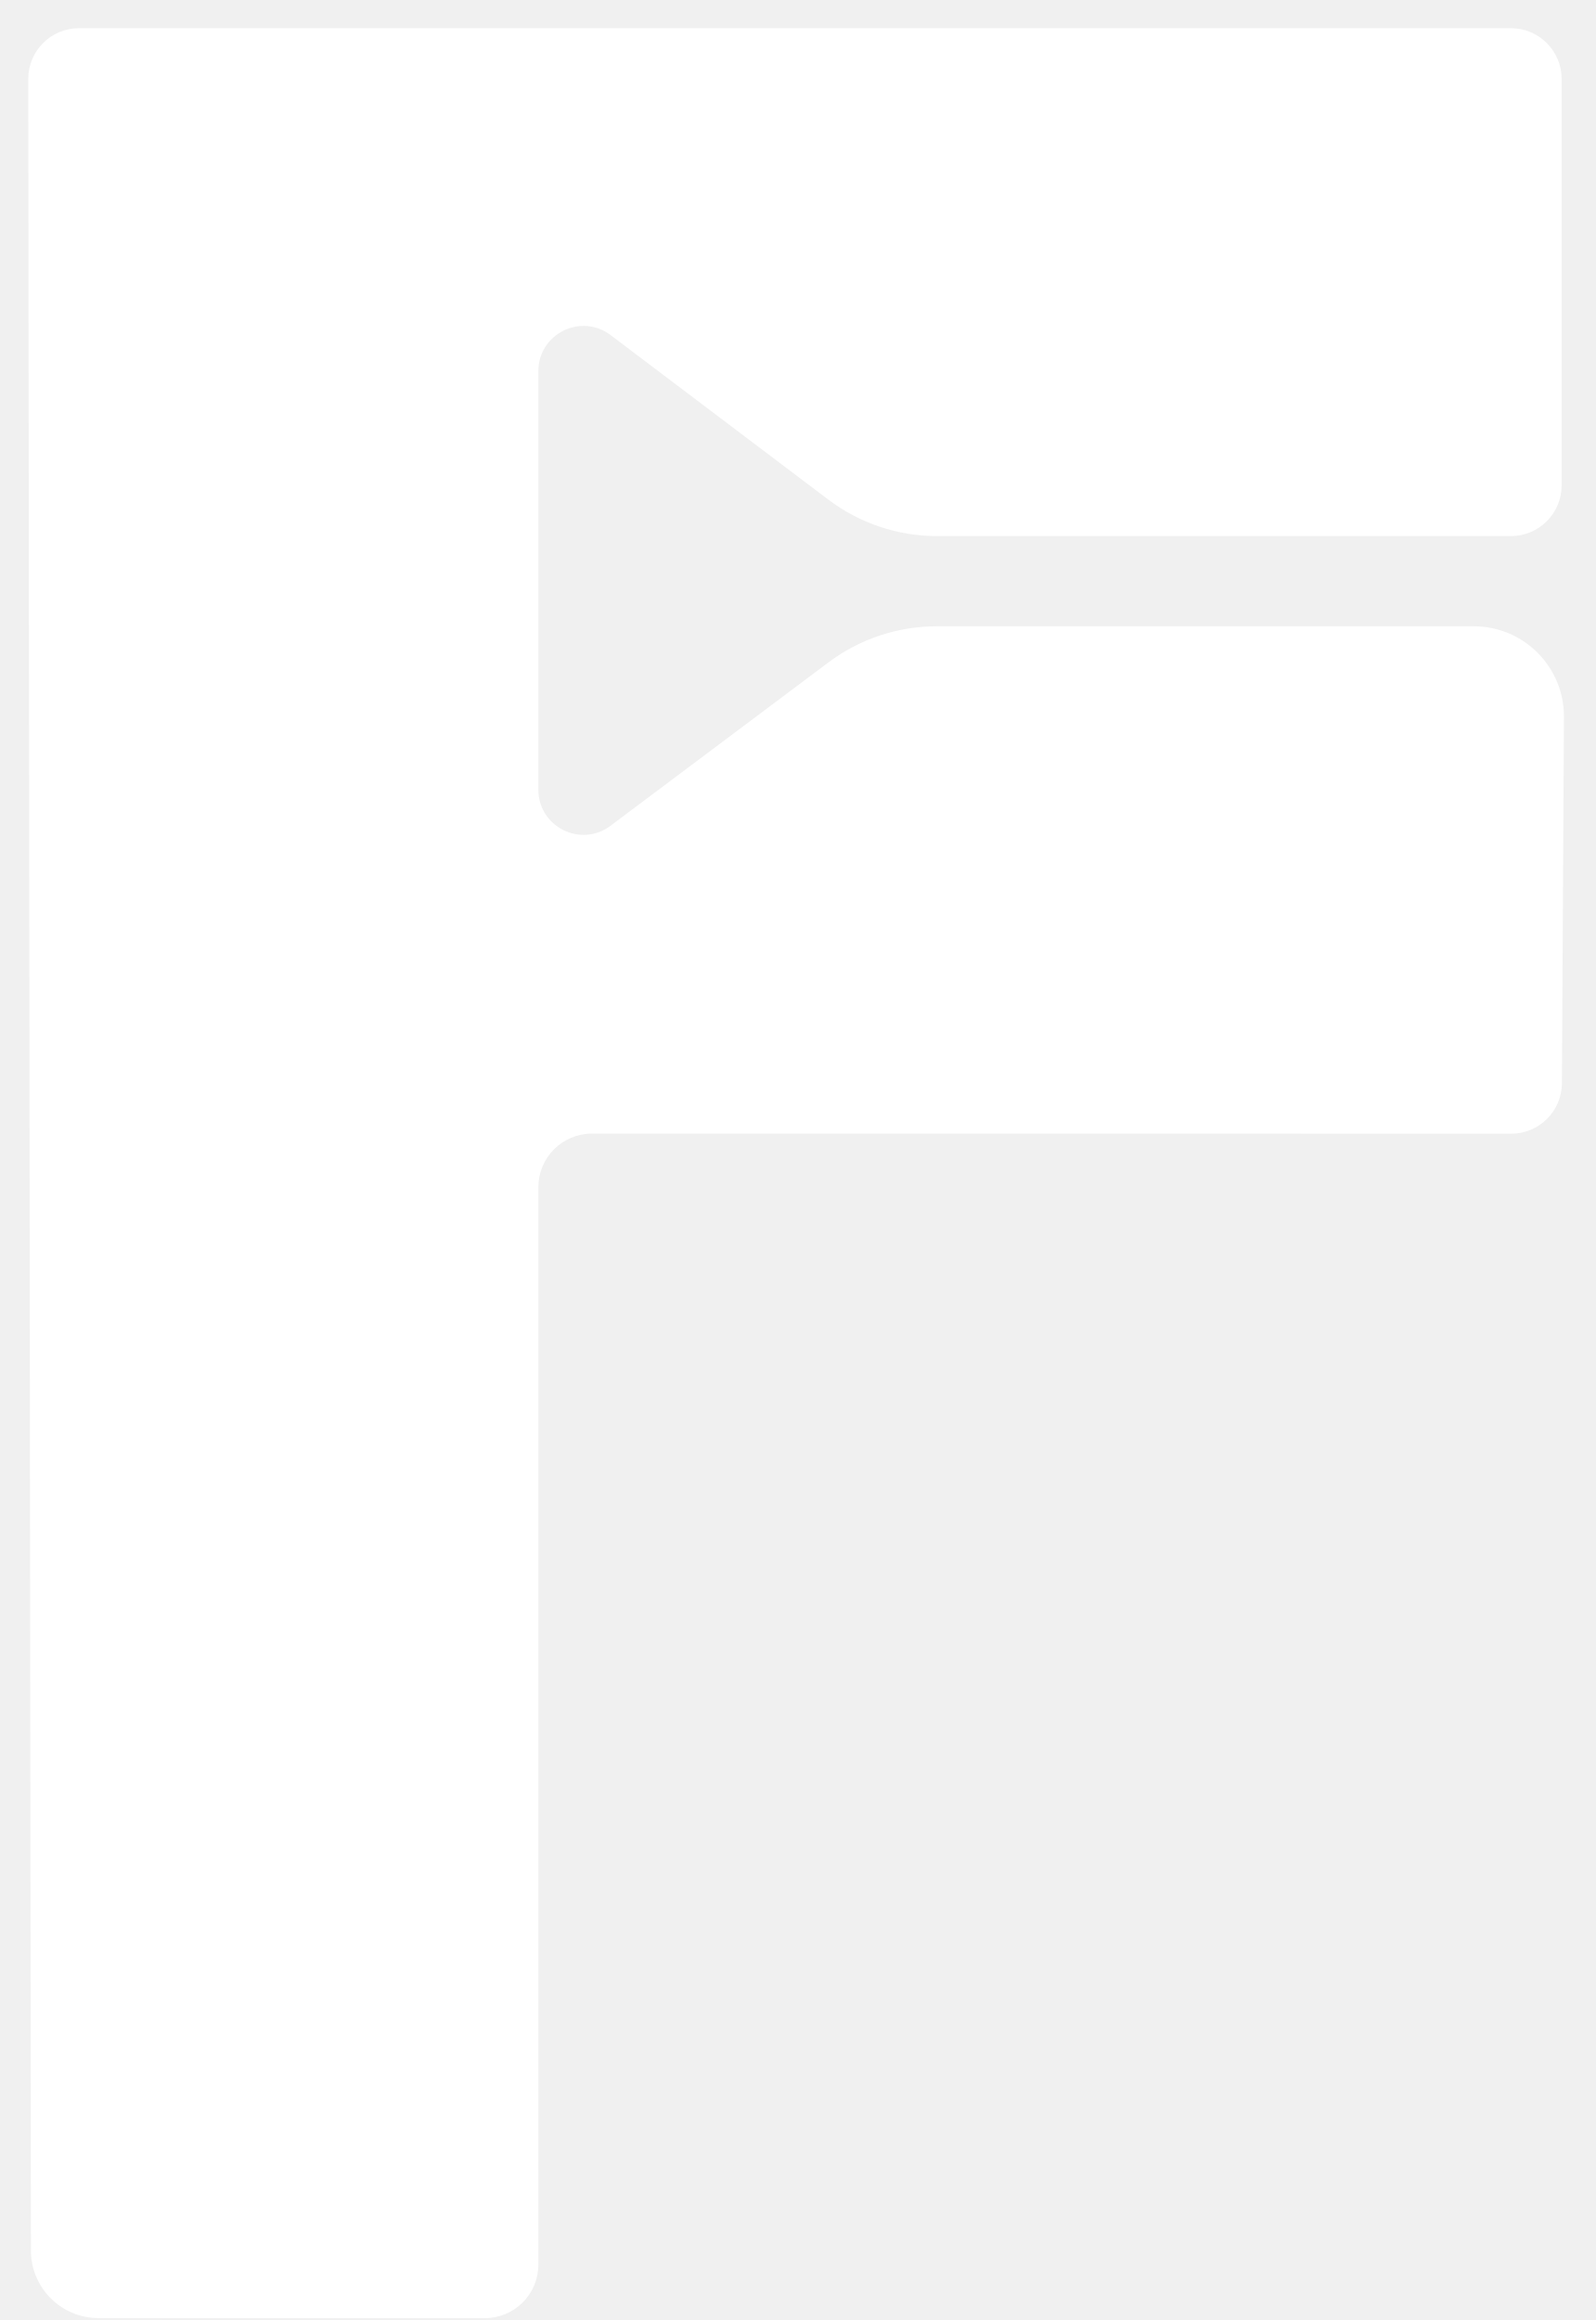
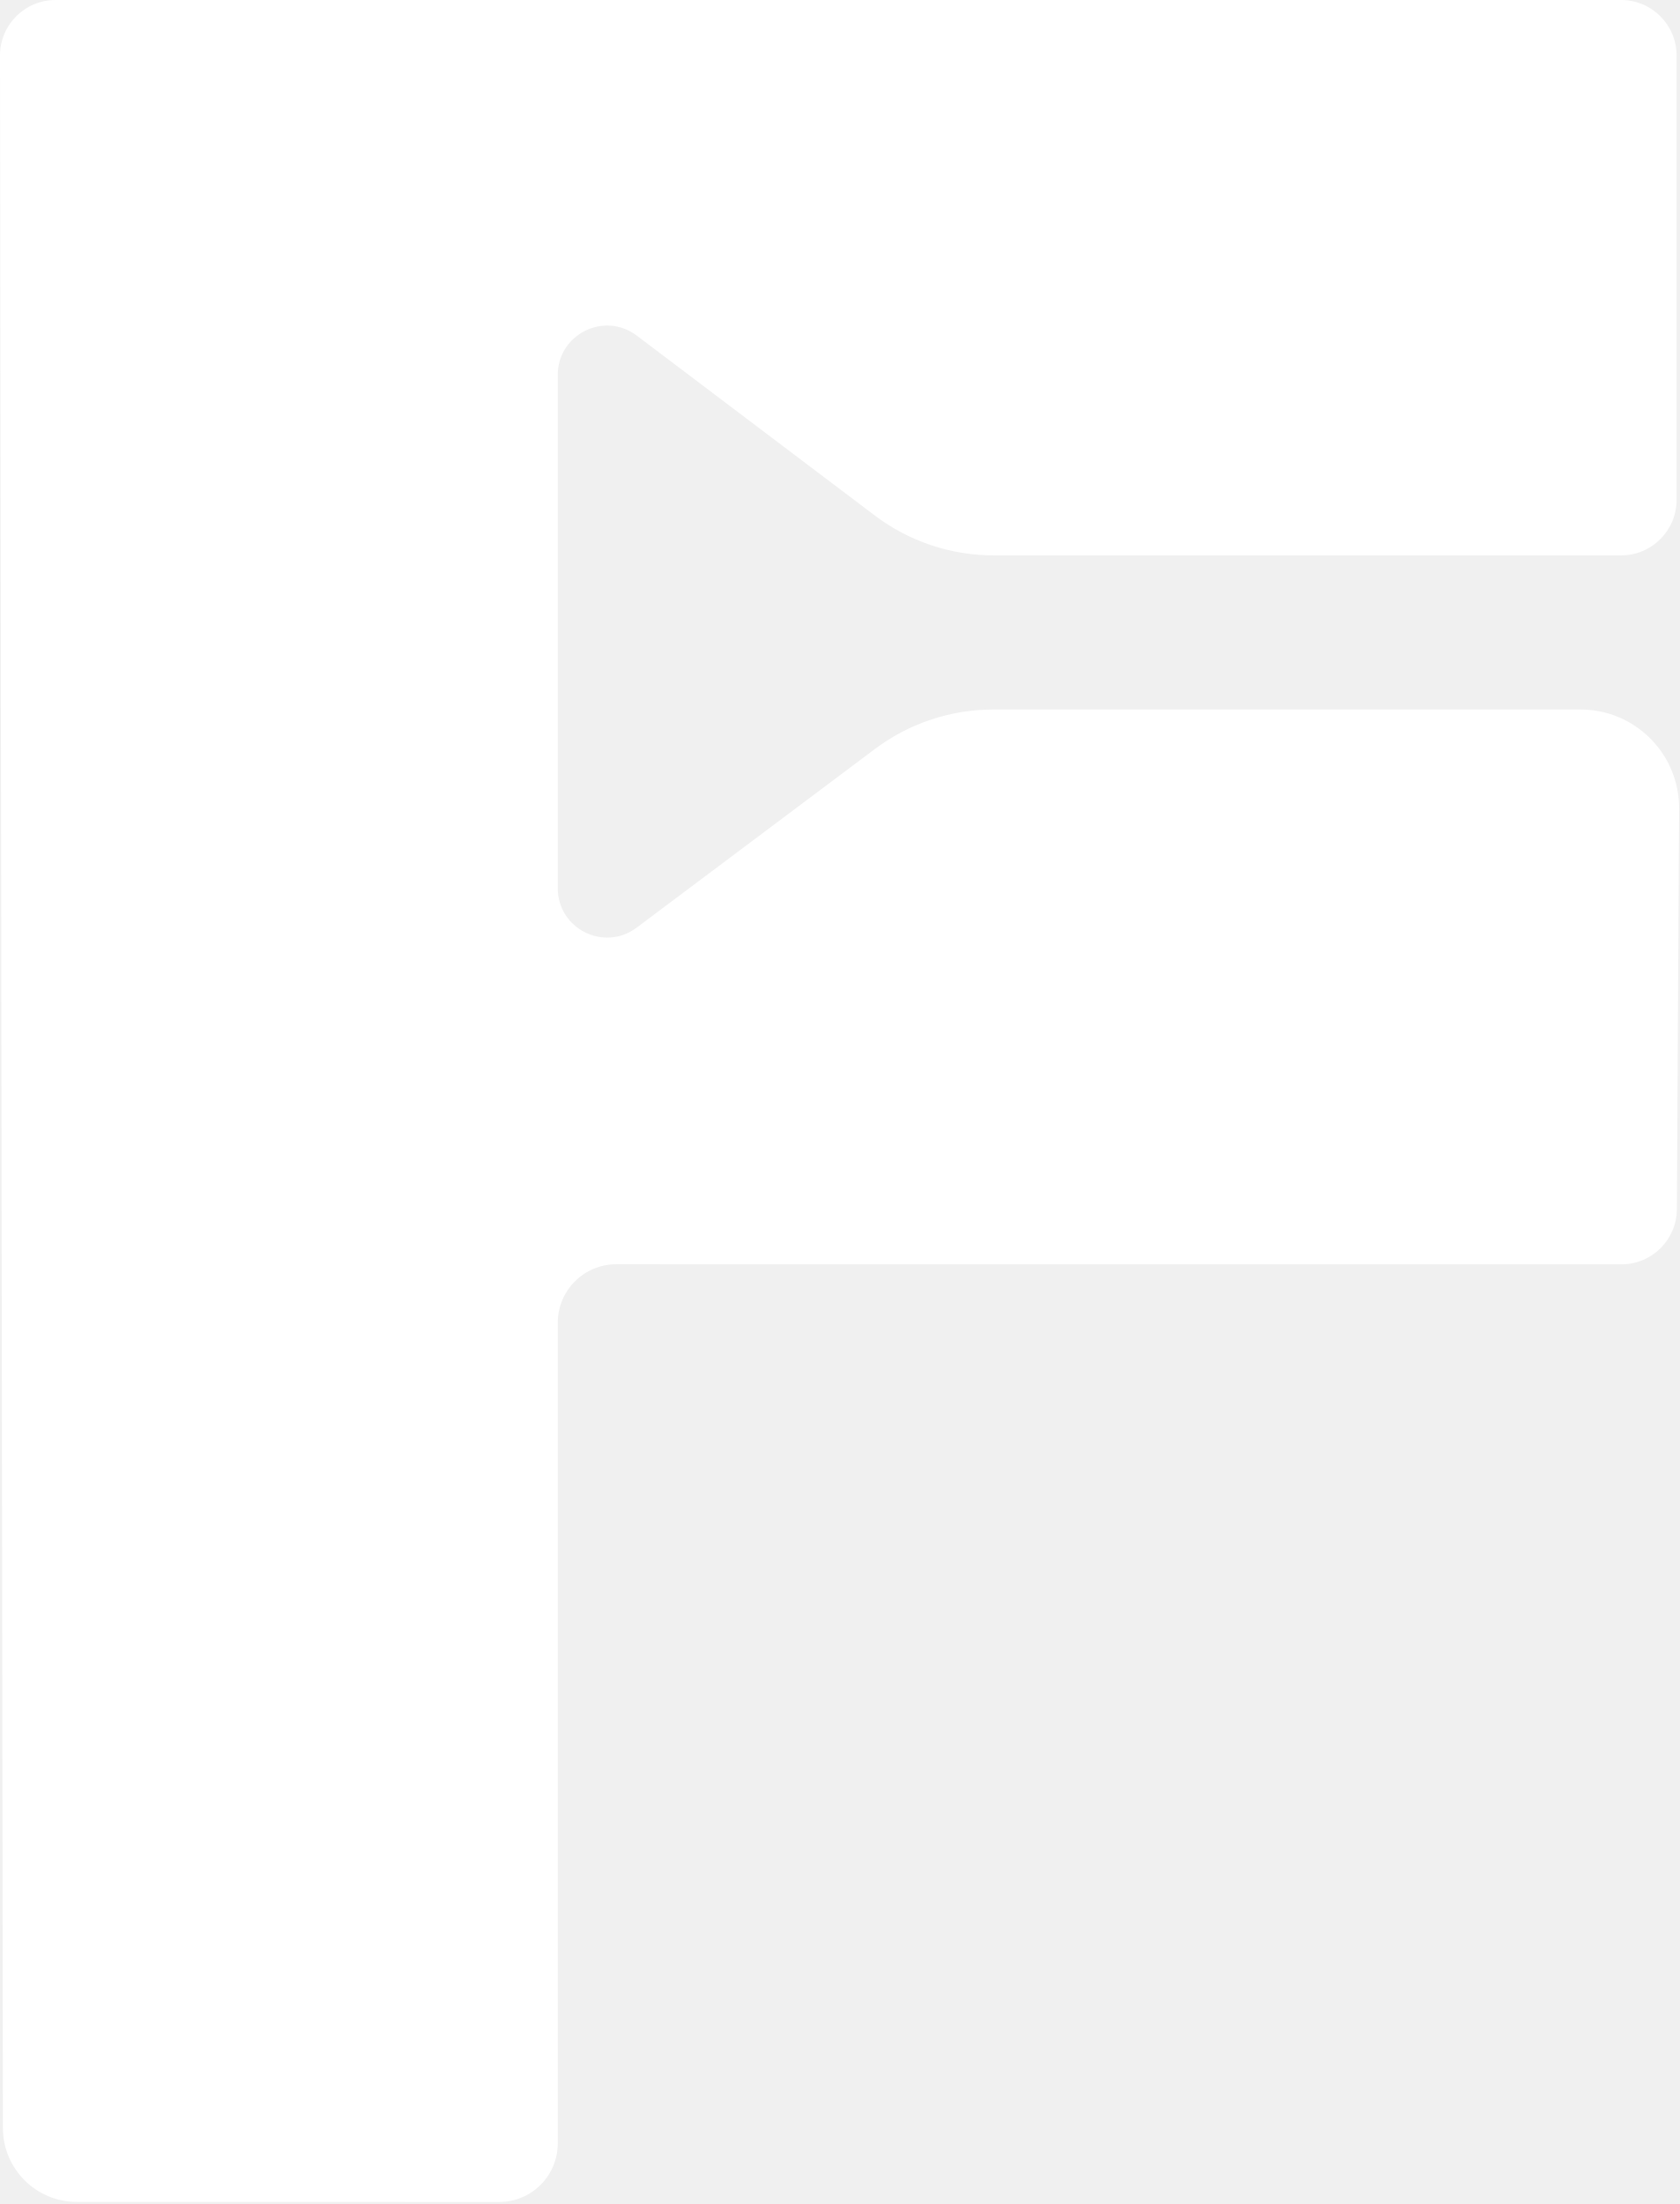
- <svg xmlns="http://www.w3.org/2000/svg" width="566" height="823" viewBox="0 0 566 823" fill="none">
-   <path d="M554.03 172.173V28C554.03 18.059 545.971 10 536.03 10L28.022 10C18.072 10 10.01 18.073 10.022 28.022L10.97 798.358C10.987 811.6 21.725 822.327 34.967 822.328L171.997 822.347C182.492 822.348 191 813.841 191 803.347V421.132C191 410.638 199.508 402.131 210.002 402.132L536.127 402.171C546.03 402.172 554.074 394.174 554.129 384.271L554.851 254.351C554.95 236.608 540.594 222.173 522.852 222.173H332.325C318.483 222.173 305.013 226.661 293.937 234.964L216.597 292.941C206.049 300.849 191 293.322 191 280.139V131.644C191 118.433 206.105 110.914 216.646 118.878L293.878 177.235C304.989 185.631 318.535 190.173 332.461 190.173H536.03C545.971 190.173 554.03 182.114 554.03 172.173Z" fill="white" />
+ <svg xmlns="http://www.w3.org/2000/svg" width="545" height="715" viewBox="0 0 545 715" fill="none">
+   <path d="M544.005 162.173V18C544.005 8.059 535.946 3.61654e-06 526.005 8.07775e-06L18 0C8.049 0 -0.014 8.074 -3.46899e-05 18.025L0.941 690.362C0.96 703.602 11.697 714.327 24.938 714.328L161.972 714.347C172.467 714.348 180.975 705.841 180.975 695.347V429.132C180.975 418.638 189.483 410.131 199.977 410.132L526.102 410.171C536.005 410.172 544.049 402.174 544.104 392.271L544.826 262.351C544.924 244.608 530.569 230.173 512.826 230.173H322.3C308.457 230.173 294.988 234.661 283.912 242.964L206.572 300.941C196.024 308.849 180.975 301.322 180.975 288.139V121.644C180.975 108.433 196.08 100.914 206.62 108.878L283.852 167.235C294.963 175.631 308.509 180.173 322.435 180.173H526.005C535.946 180.173 544.005 172.114 544.005 162.173Z" fill="white" />
</svg>
